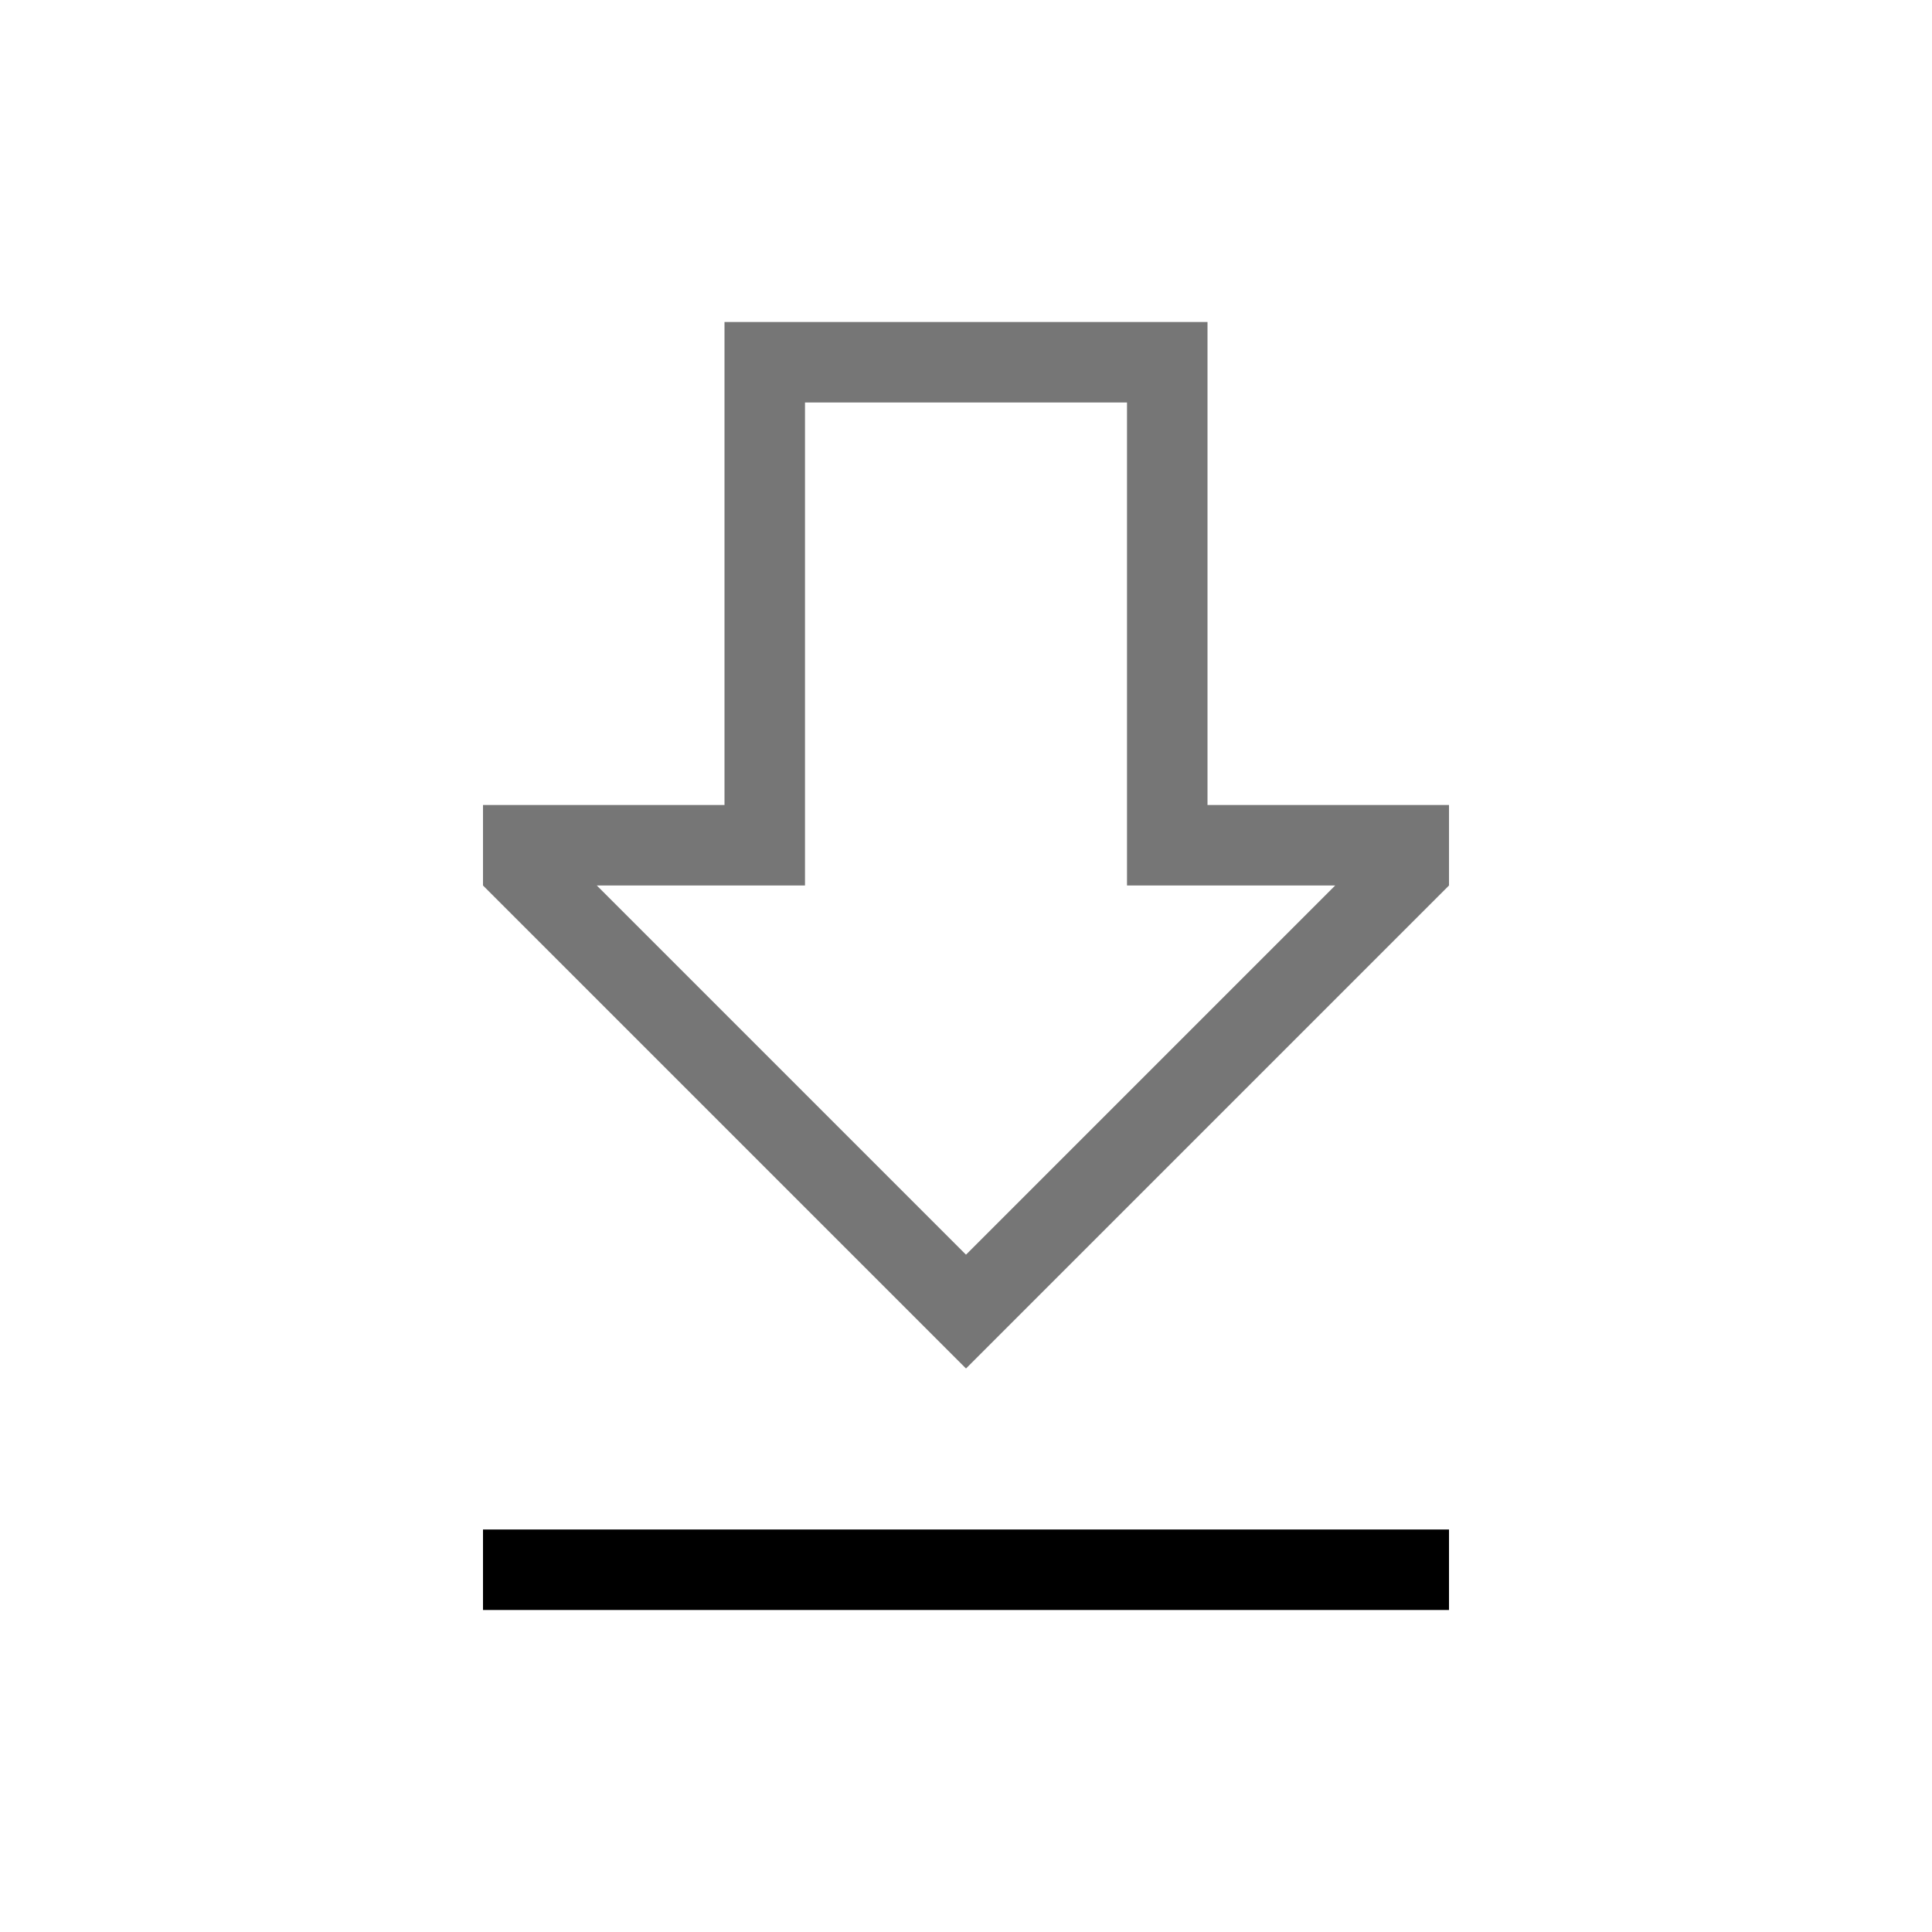
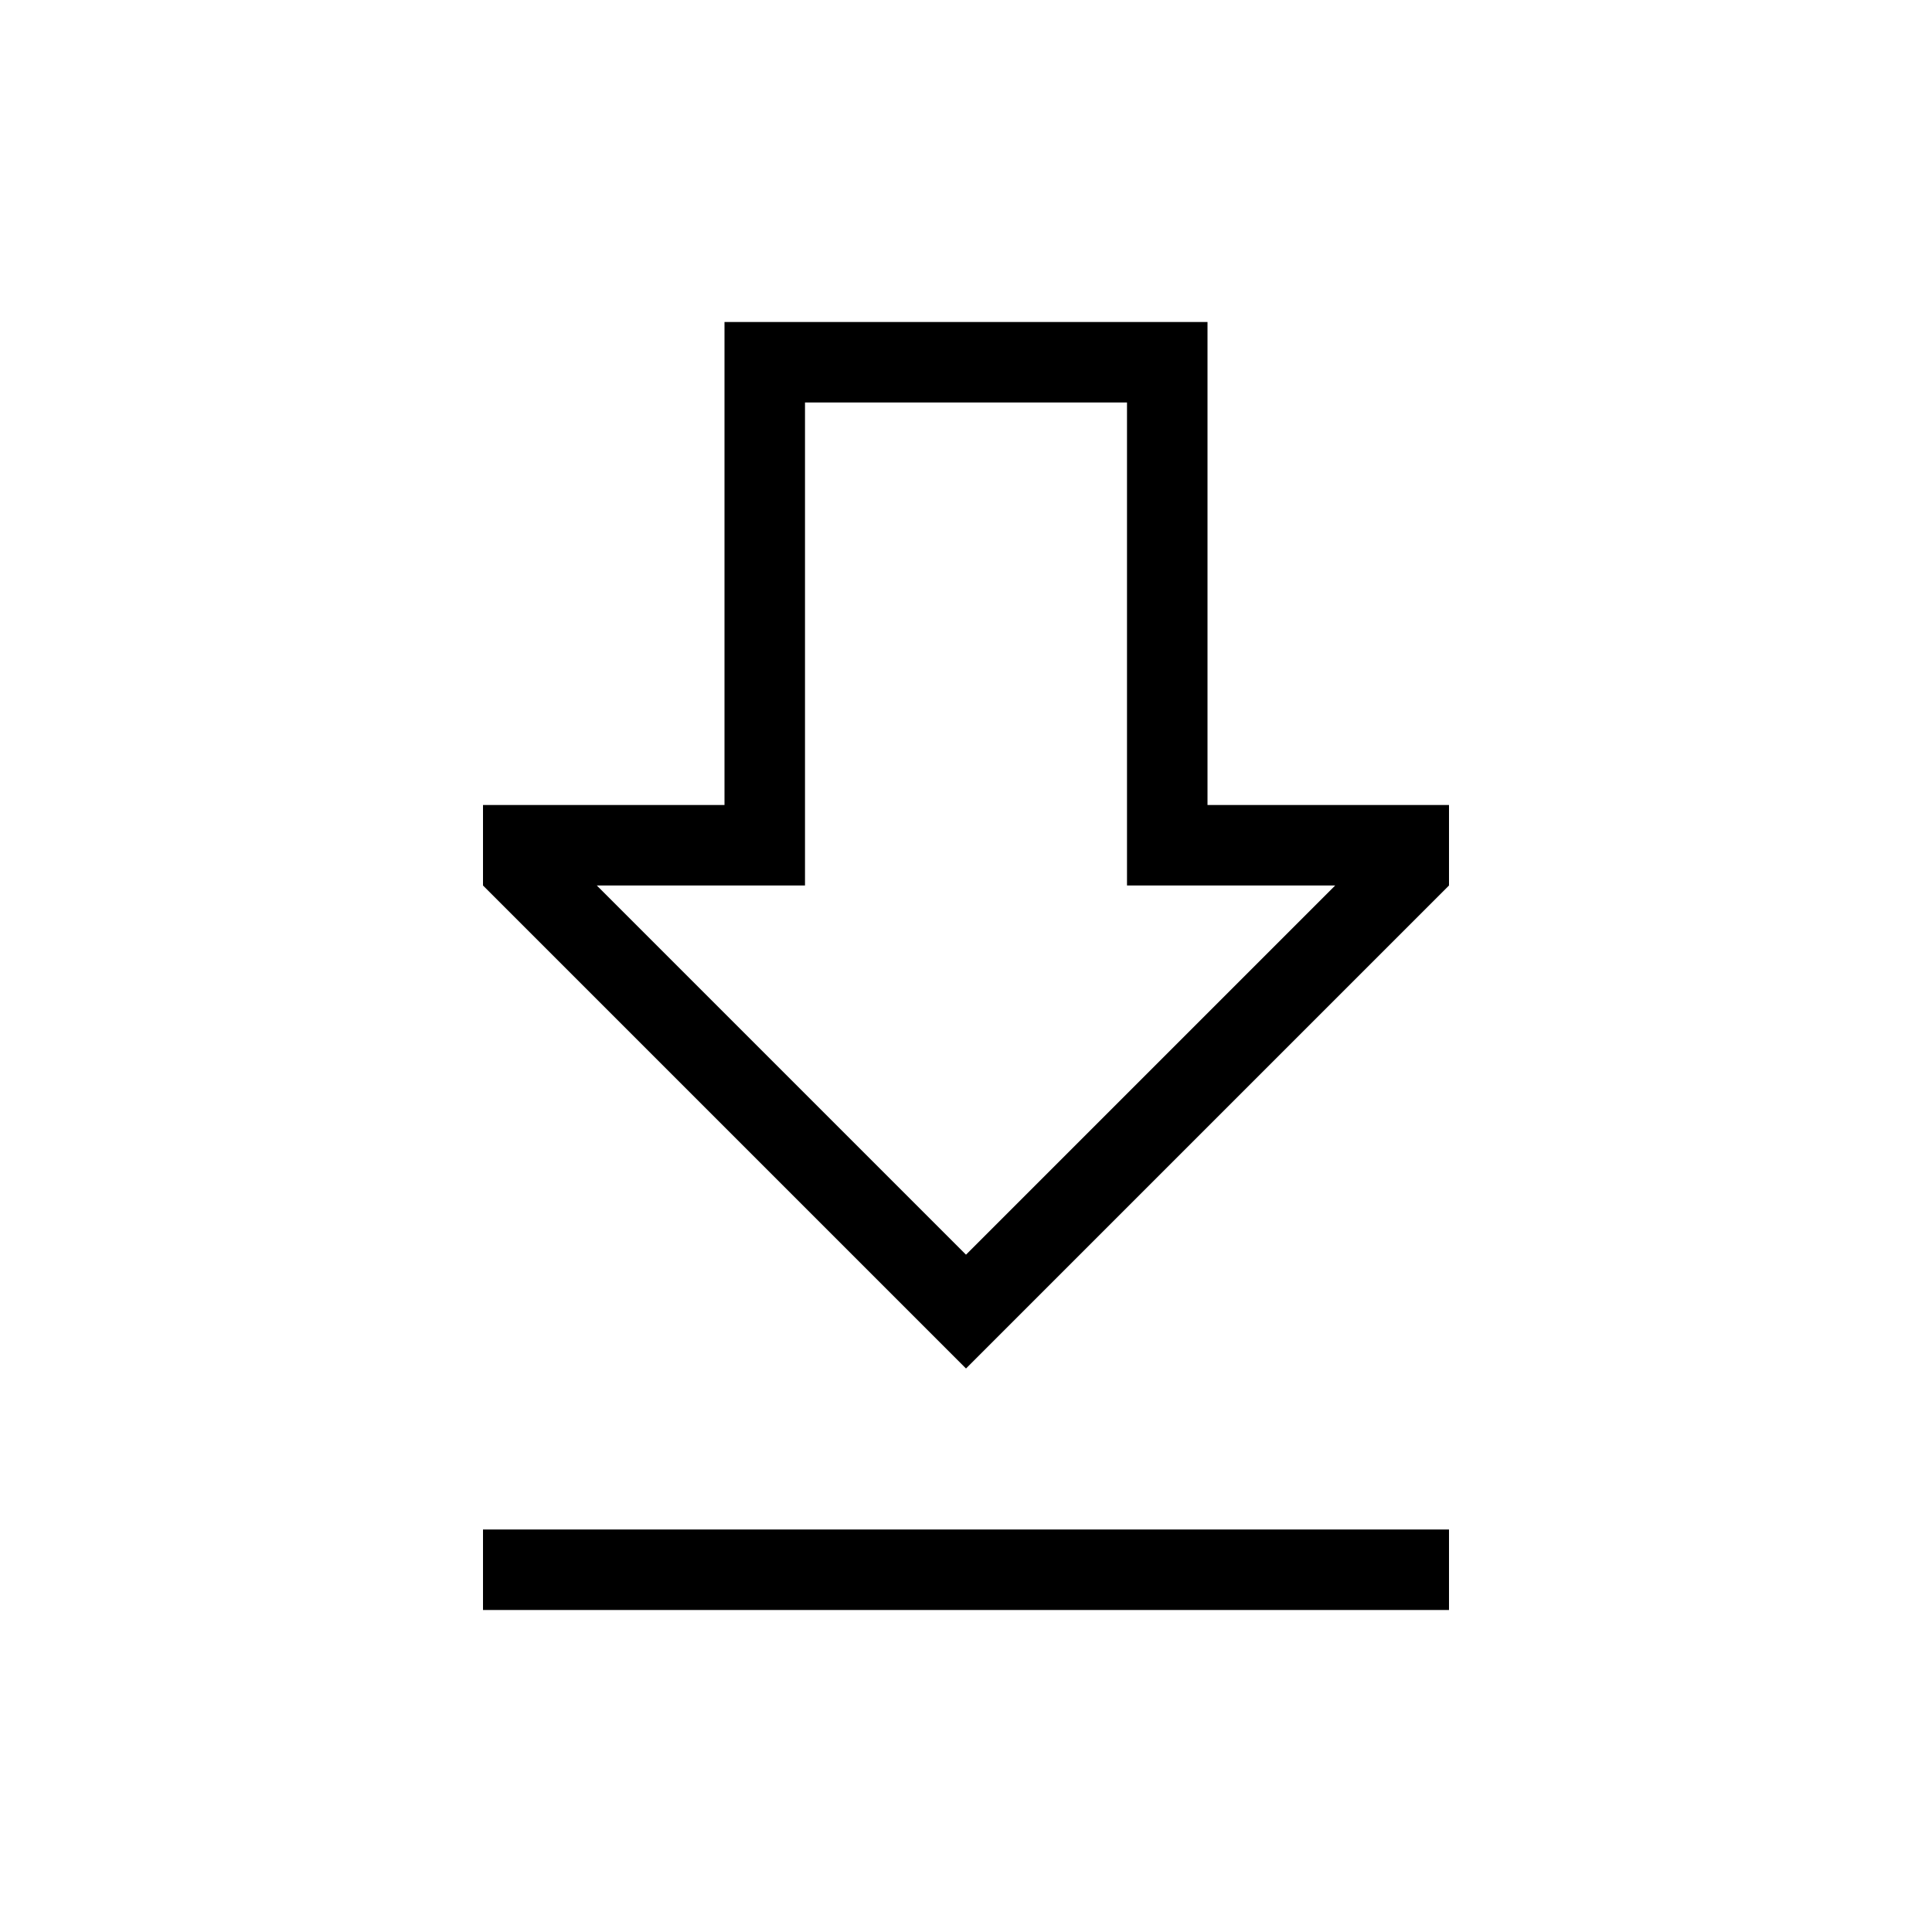
<svg xmlns="http://www.w3.org/2000/svg" width="24" height="24" viewBox="0 0 24 24">
-   <path d="M14,5v6h2.586L12,15.586,7.414,11H10V5h4m1-1H9v6H6v1l6,6,6-6V10H15V4Z" fill="#767676" />
+   <path d="M14,5v6h2.586L12,15.586,7.414,11H10V5h4m1-1H9v6H6v1l6,6,6-6V10H15V4Z" fill="currentColor" />
  <rect x="6" y="19" width="12" height="1" fill="currentColor" />
</svg>
